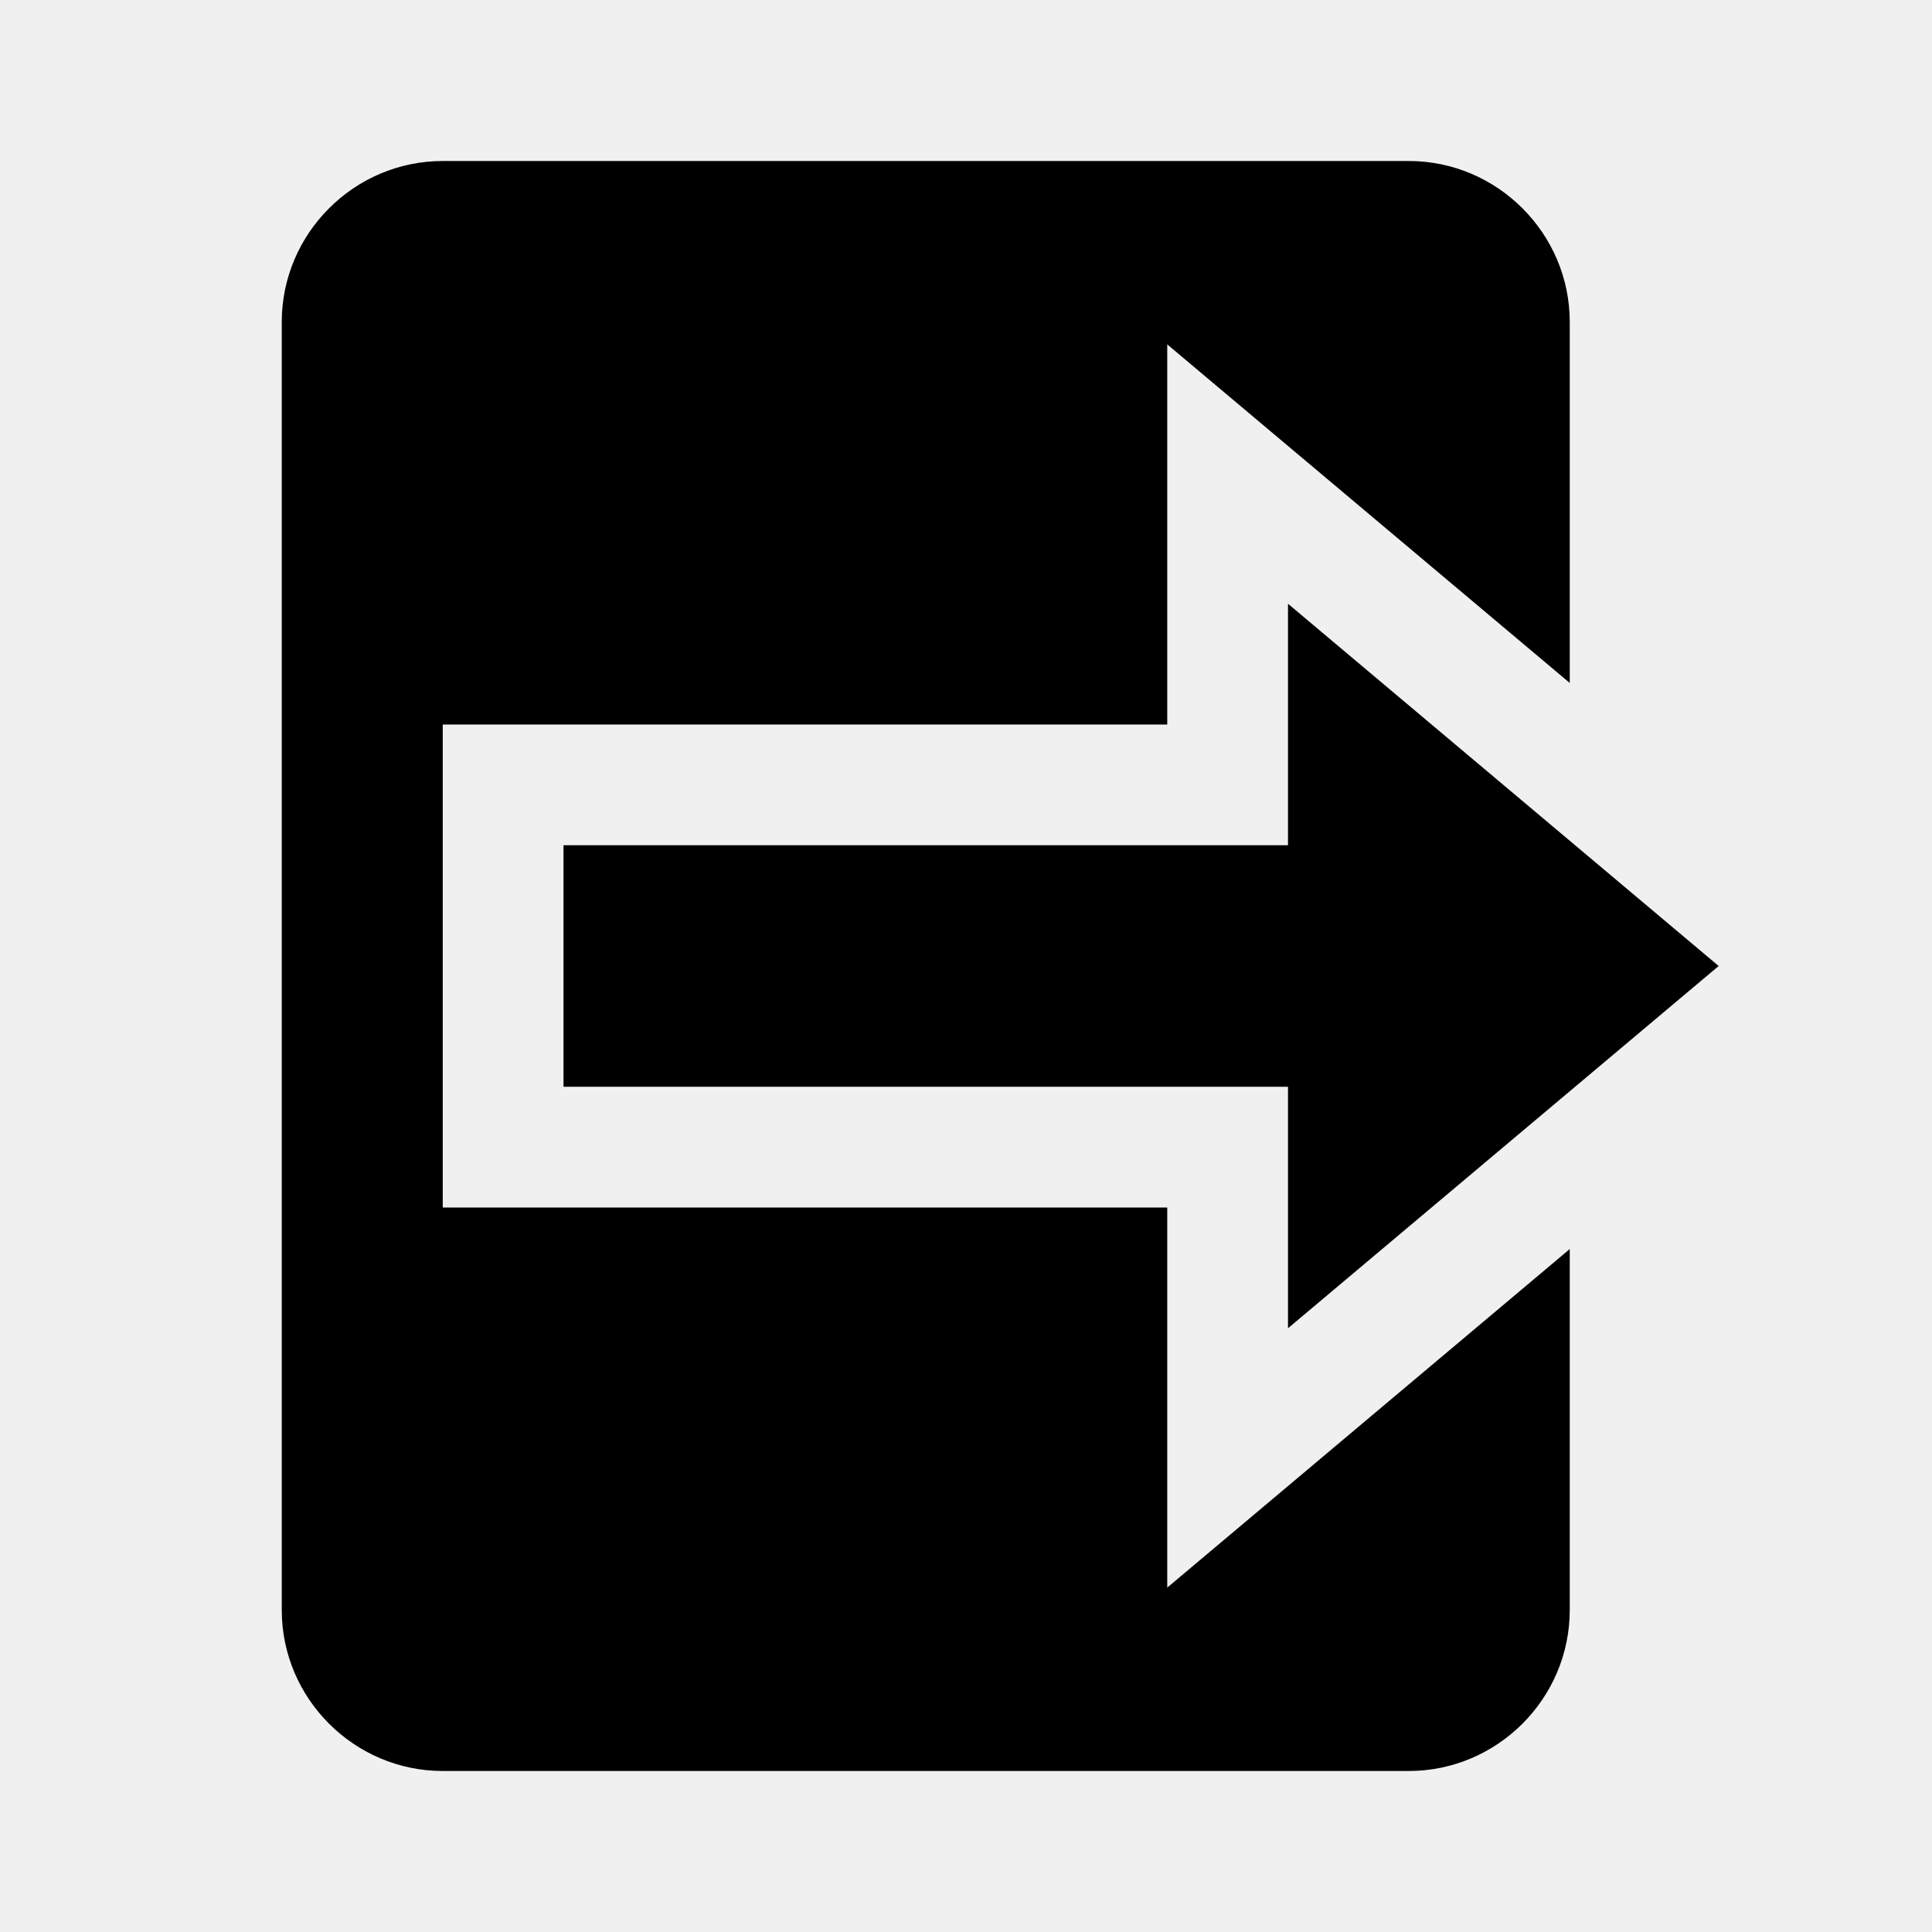
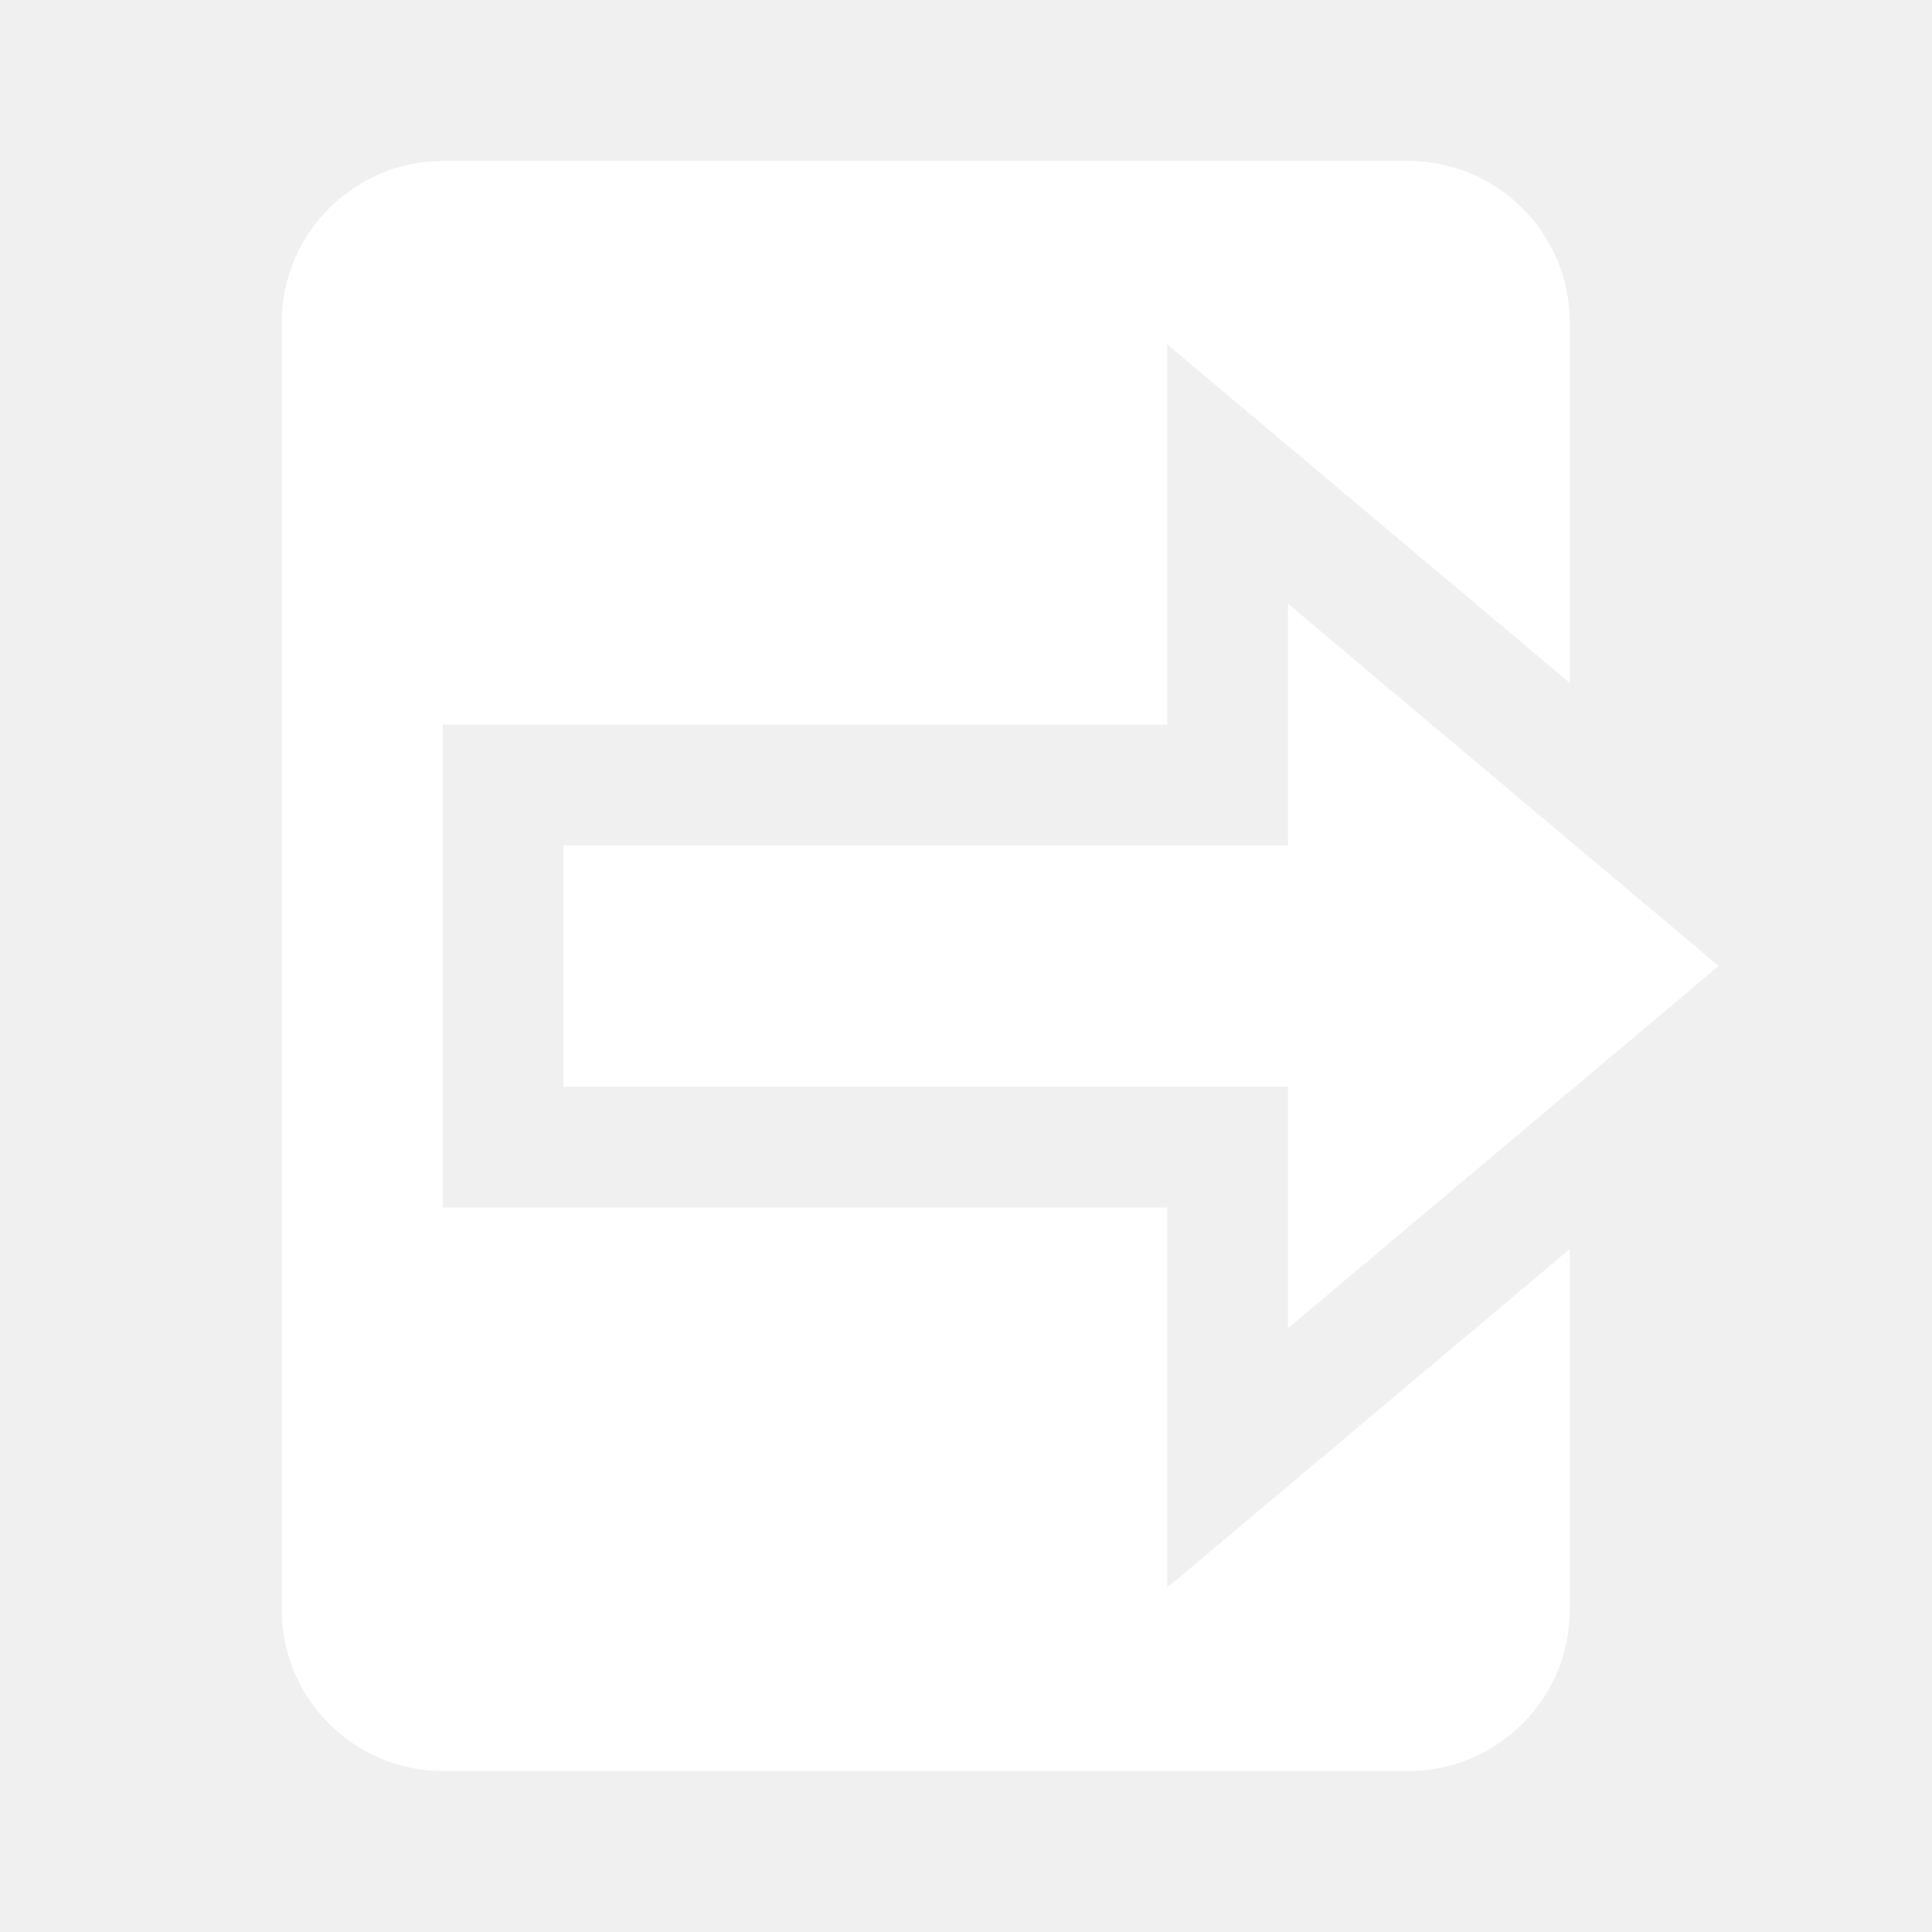
- <svg xmlns="http://www.w3.org/2000/svg" width="100%" height="100%" viewBox="0 0 800 800" version="1.1" xml:space="preserve" style="fill-rule:evenodd;clip-rule:evenodd;stroke-linejoin:round;stroke-miterlimit:2;">
-   <path d="M650,517.205L650,666.667C650,703.333 620,733.333 583.333,733.333L183.333,733.333C146.667,733.333 116.667,703.333 116.667,666.667L116.667,133.333C116.667,96.667 146.667,66.667 183.333,66.667L583.333,66.667C620,66.667 650,96.667 650,133.333L650,282.795L483.333,142.609L483.333,300L183.333,300L183.333,500L483.333,500L483.333,657.391L650,517.205ZM533.333,450L233.333,450L233.333,350L533.333,350L533.333,250L711.667,400L533.333,550L533.333,450Z" />
+ <svg xmlns="http://www.w3.org/2000/svg" fill="#ffffff" clip-rule="evenodd" fill-rule="evenodd" stroke-linejoin="round" stroke-miterlimit="2" viewBox="0 0 800 800">
+   <path d="m650 517.205v149.462c0 36.666-30 66.666-66.667 66.666h-400c-36.666 0-66.666-30-66.666-66.666v-533.334c0-36.666 30-66.666 66.666-66.666h400c36.667 0 66.667 30 66.667 66.666v149.462l-166.667-140.186v157.391h-300v200h300v157.391zm-116.667-67.205h-300v-100h300v-100l178.334 150-178.334 150z" />
</svg>
